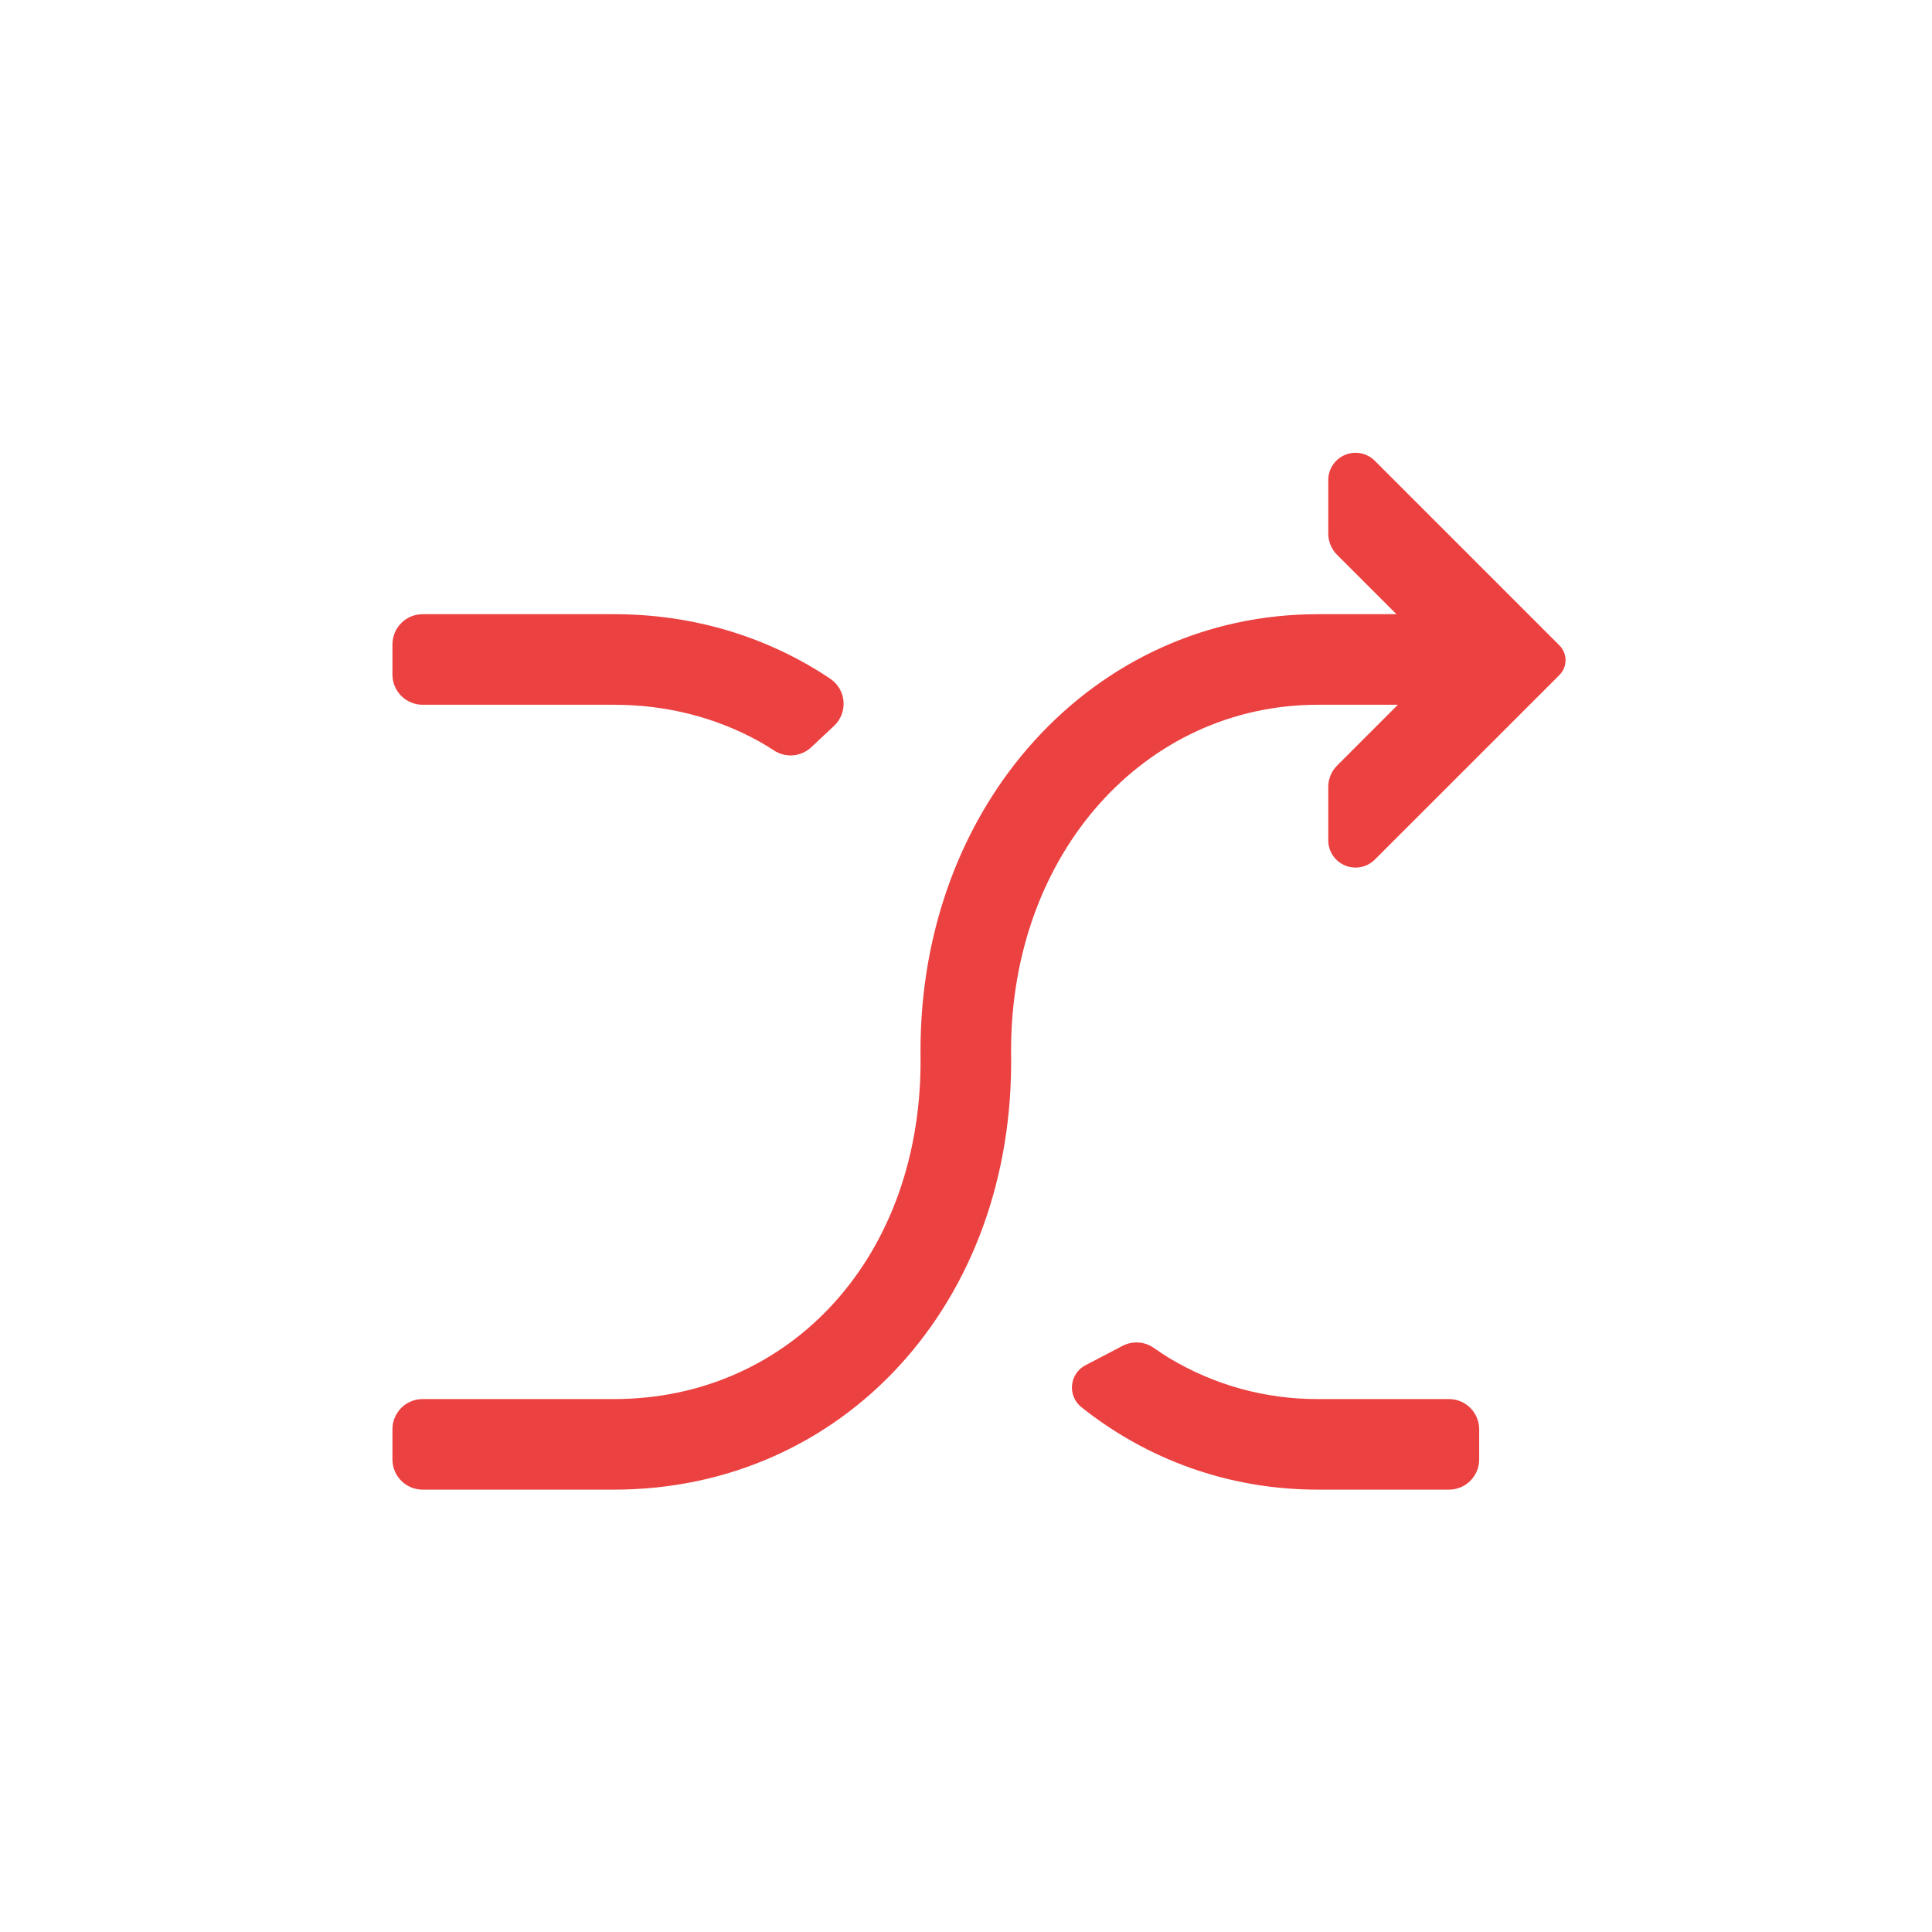
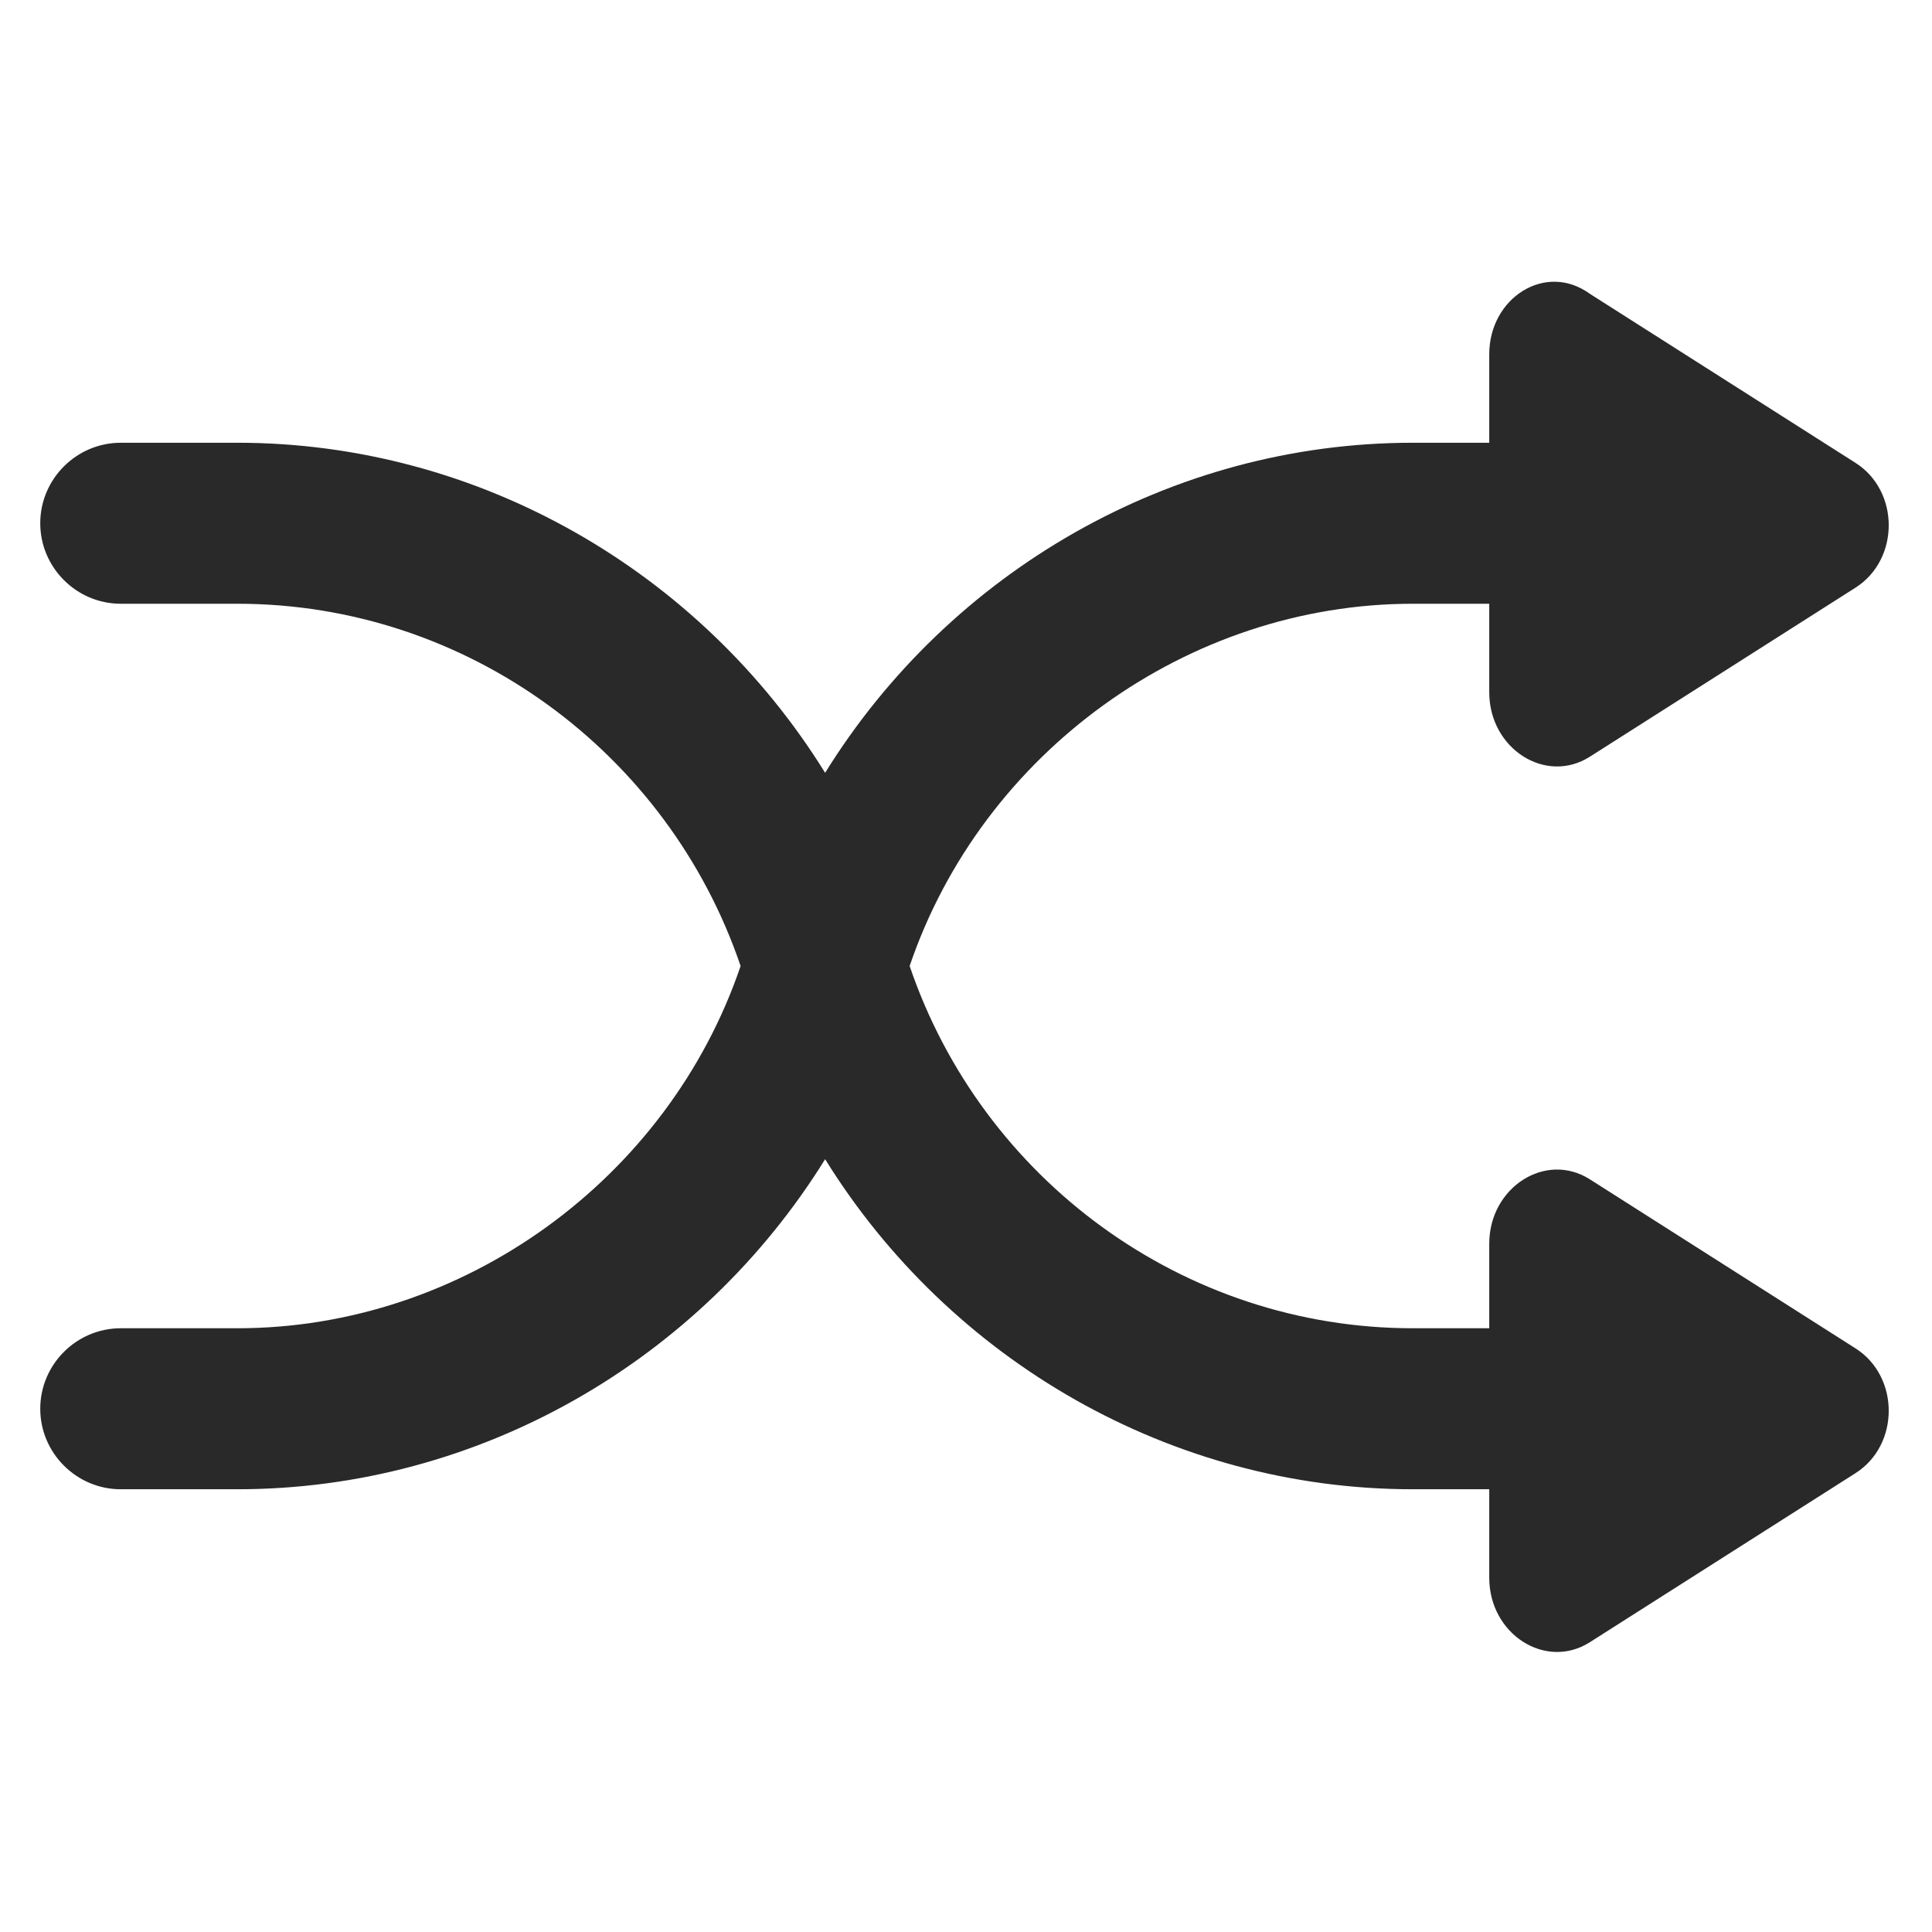
- <svg xmlns="http://www.w3.org/2000/svg" t="1668187313624" class="icon" viewBox="0 0 1024 1024" version="1.1" p-id="6004" width="48" height="48">
-   <path d="M740.144 325.536l-31.456-31.456a16 16 0 0 1-4.688-11.312v-28.304a14.464 14.464 0 0 1 24.688-10.24l97.824 97.824a11.136 11.136 0 0 1 0 15.744l-97.824 97.808a14.464 14.464 0 0 1-24.688-10.24v-28.288a16 16 0 0 1 4.688-11.312l32.224-32.224h-42.464c-91.2 0-162.864 78.304-162.56 184 2.4 133.68-89.68 232-210.4 232H224a16 16 0 0 1-16-16v-16a16 16 0 0 1 16-16h101.504c93.328 0 164.32-75.808 162.384-183.504v-0.432c-0.368-131.328 91.84-232.064 210.56-232.064h41.696z m-41.696 416H768a16 16 0 0 1 16 16v16a16 16 0 0 1-16 16h-69.552c-47.376 0-90.56-16.064-125.28-43.696a13.296 13.296 0 0 1 2.096-22.192l19.68-10.304a16 16 0 0 1 16.592 1.072c3.232 2.256 5.92 4.032 8.048 5.312a151.84 151.84 0 0 0 78.88 21.808z m-288.16-343.744a132.4 132.4 0 0 0-7.936-4.832c-22.672-12.56-48.752-19.424-76.848-19.424H224a16 16 0 0 1-16-16v-16a16 16 0 0 1 16-16h101.504c41.44 0 79.52 11.584 111.568 32.24 0.96 0.608 2 1.312 3.136 2.08a16 16 0 0 1 1.856 24.864l-12.112 11.36a16 16 0 0 1-19.68 1.712z" p-id="6005" fill="#EC4141" />
+ <svg xmlns="http://www.w3.org/2000/svg" t="1668425878973" class="icon" viewBox="0 0 1024 1024" version="1.1" p-id="3101" width="64" height="64">
+   <path d="M125.867 704H64c-23.467 0-42.667 19.2-42.667 42.667s19.2 42.667 42.667 42.667h61.867c128 0 245.333-68.267 311.467-174.933 66.133 106.667 183.467 174.933 311.467 174.933H789.333v46.933c0 29.867 29.867 49.067 53.333 34.133l140.8-89.6c23.467-14.933 23.467-51.2 0-66.133l-140.8-89.6c-23.467-14.933-53.333 4.267-53.333 34.133V704h-40.533c-121.6 0-228.267-78.933-266.667-192 38.4-113.067 147.2-192 266.667-192H789.333v46.933c0 29.867 29.867 49.067 53.333 34.133l140.8-89.6c23.467-14.933 23.467-51.2 0-66.133l-140.8-89.6c-23.467-17.067-53.333 2.133-53.333 32V234.667h-40.533c-128 0-245.333 68.267-311.467 174.933-66.133-106.667-183.467-174.933-311.467-174.933H64c-23.467 0-42.667 19.2-42.667 42.667s19.2 42.667 42.667 42.667h61.867c121.6 0 228.267 78.933 266.667 192-38.4 113.067-147.2 192-266.667 192" fill="#292929" p-id="3102" />
</svg>
